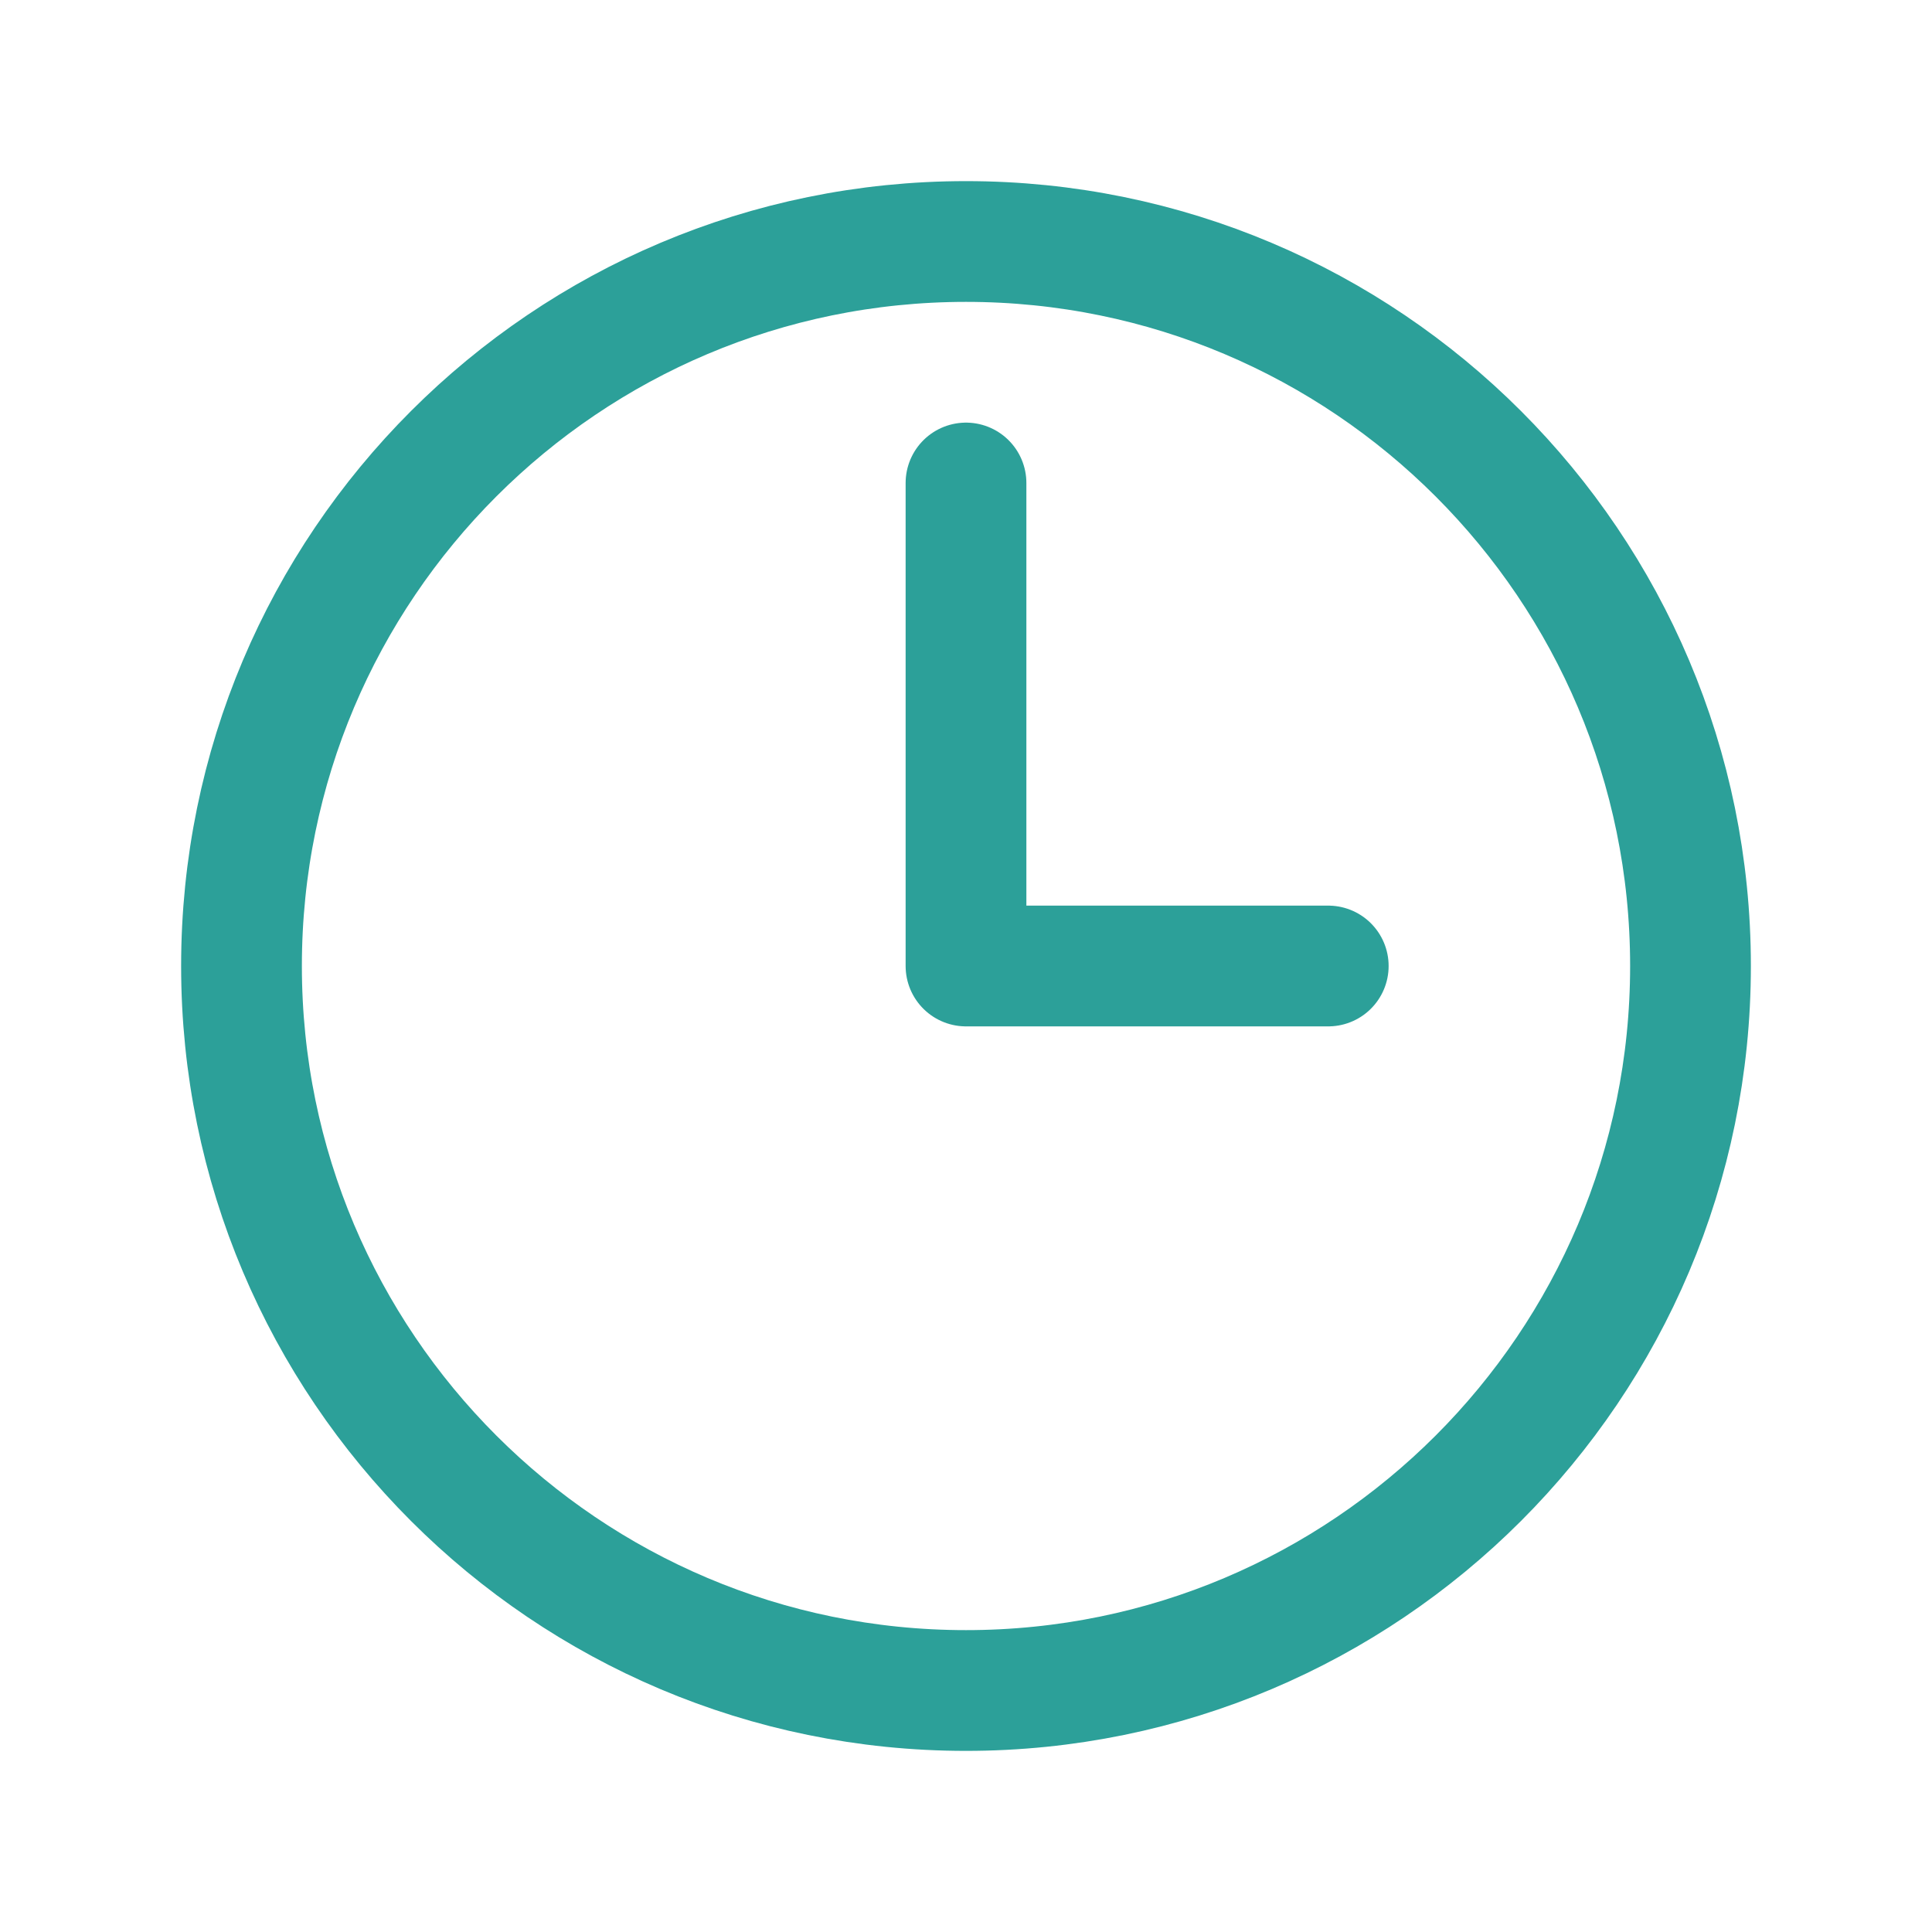
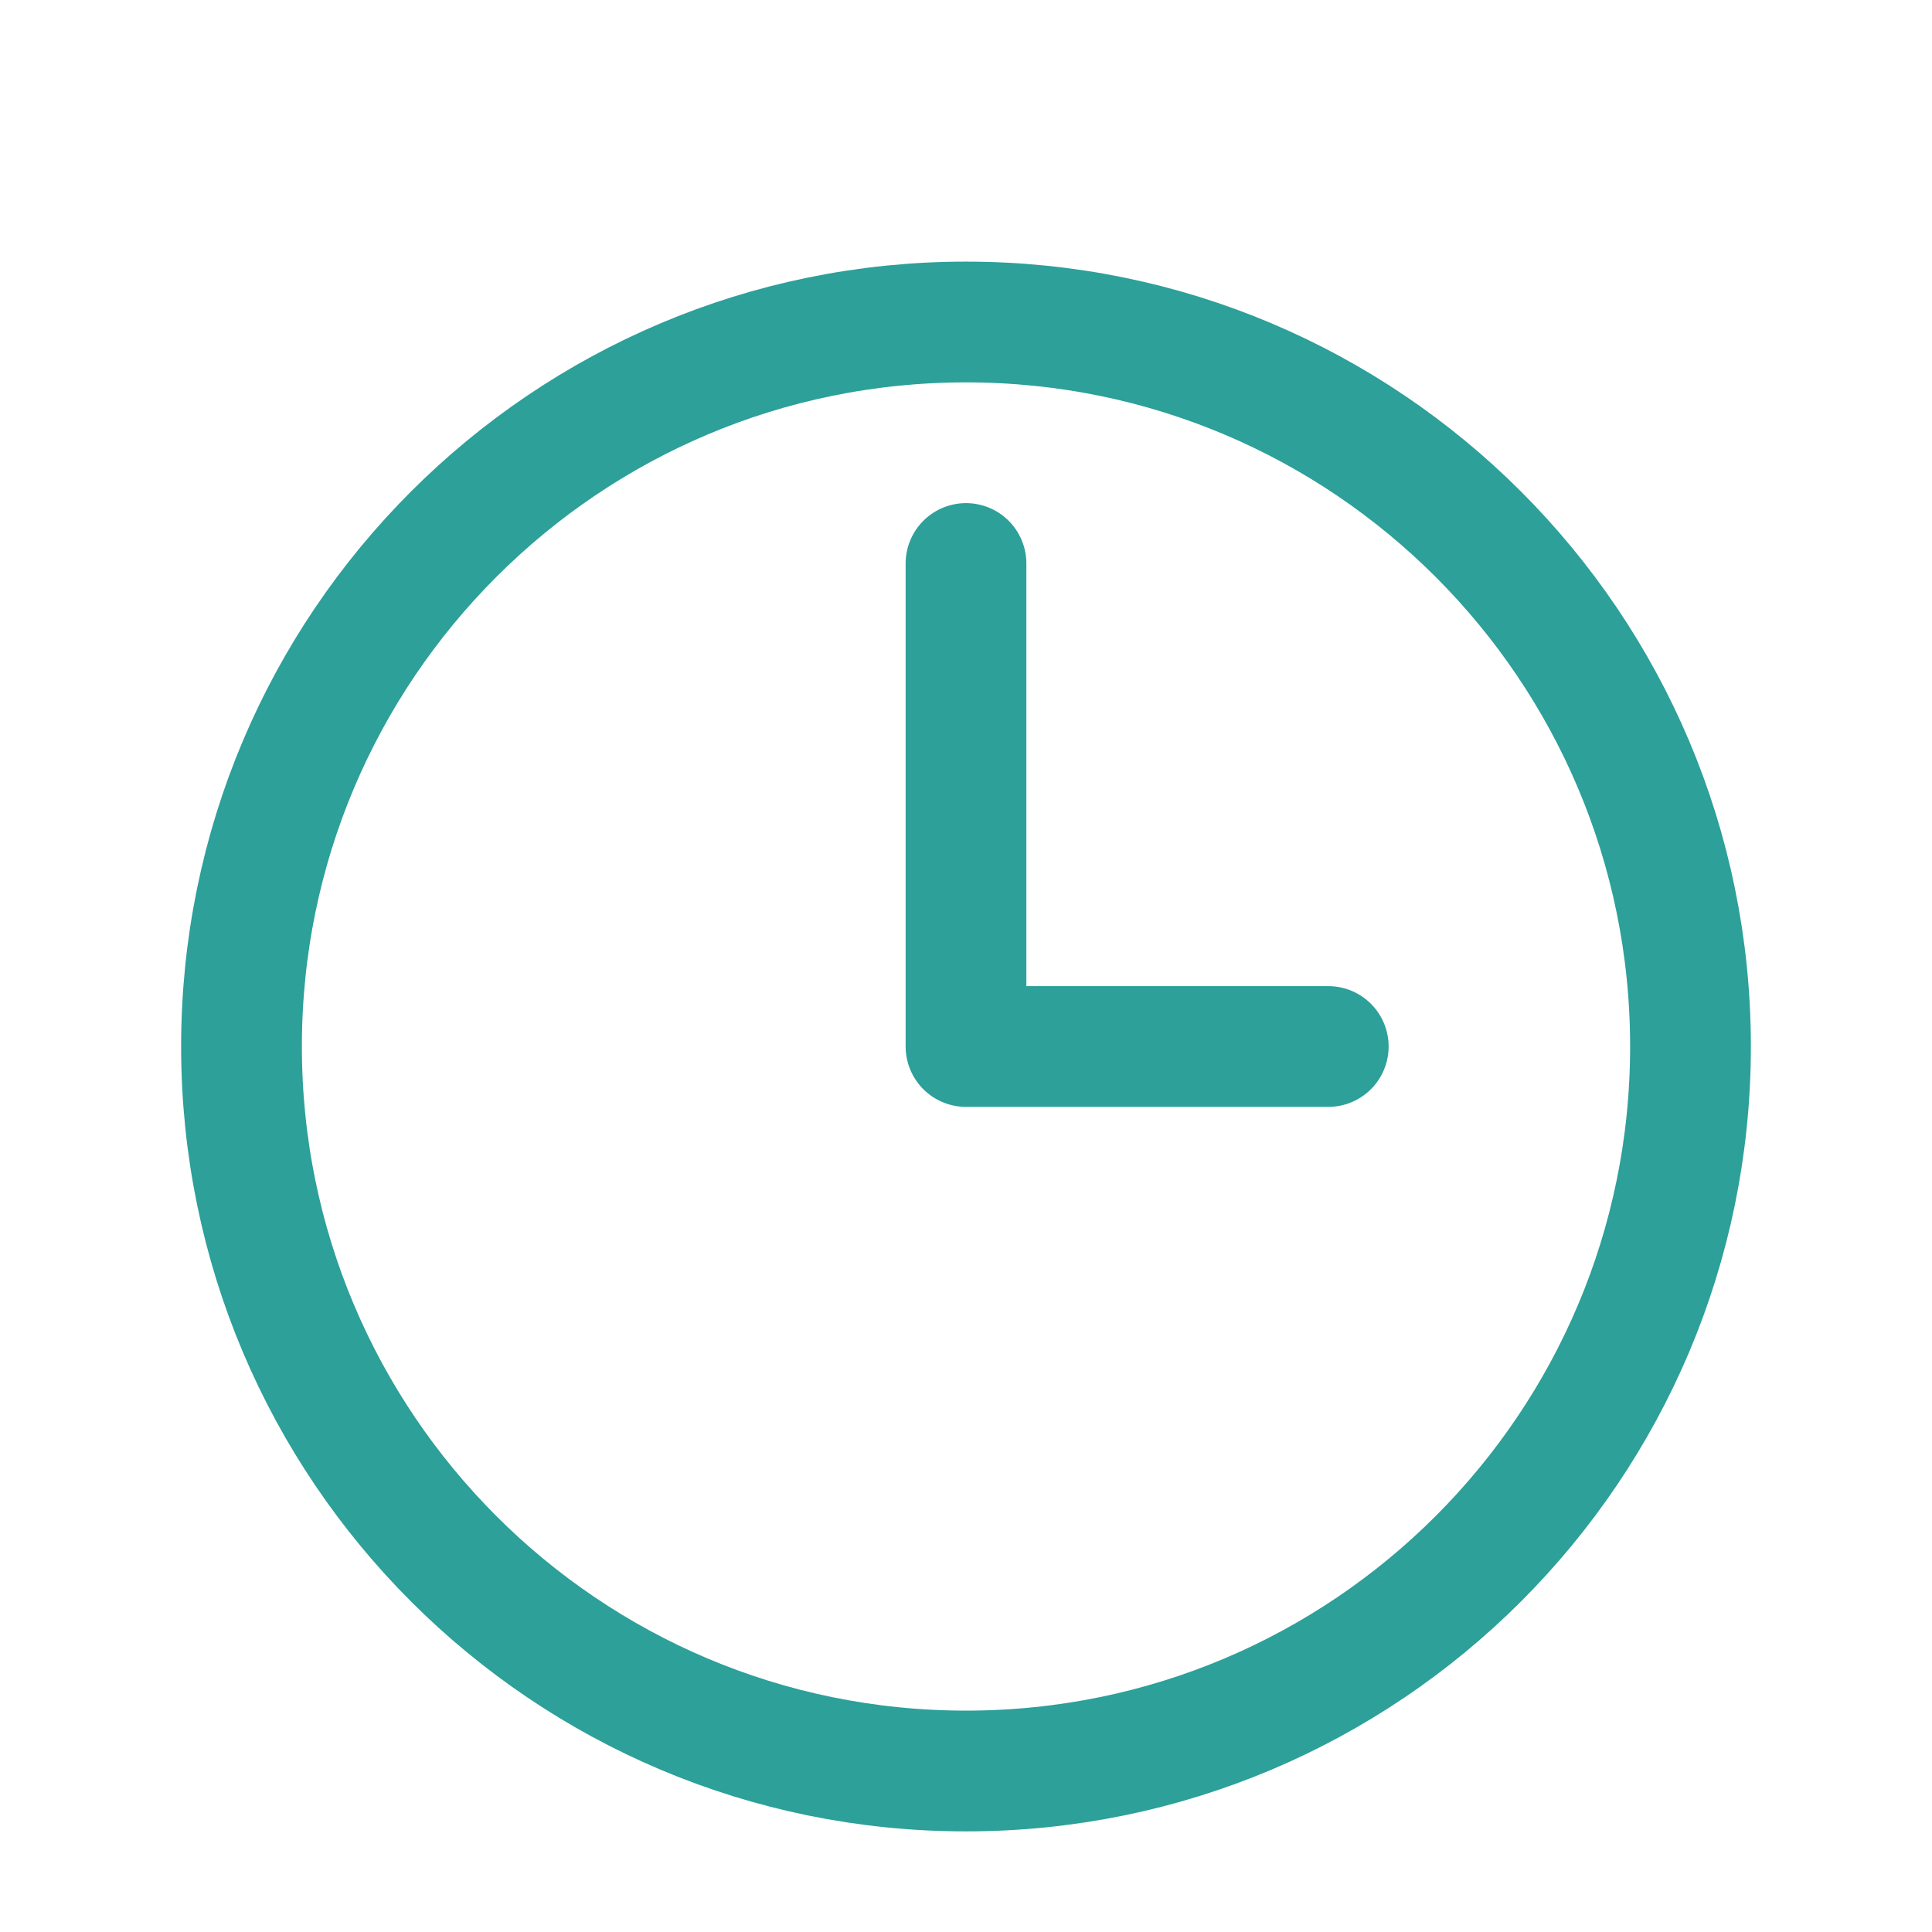
- <svg xmlns="http://www.w3.org/2000/svg" fill="none" viewBox="0 0 24 24" stroke-width="1.5" stroke="#2ca099" class="size-5" width="22" height="22">
+ <svg xmlns="http://www.w3.org/2000/svg" fill="none" viewBox="0 -1 24 24" stroke-width="1.5" stroke="#2ca099" class="size-5" width="22" height="22">
  <path stroke-linecap="round" stroke-linejoin="round" d="M12 6v6h4.5m4.5 0a9 9 0 1 1-18 0 9 9 0 0 1 18 0Z" />
</svg>
